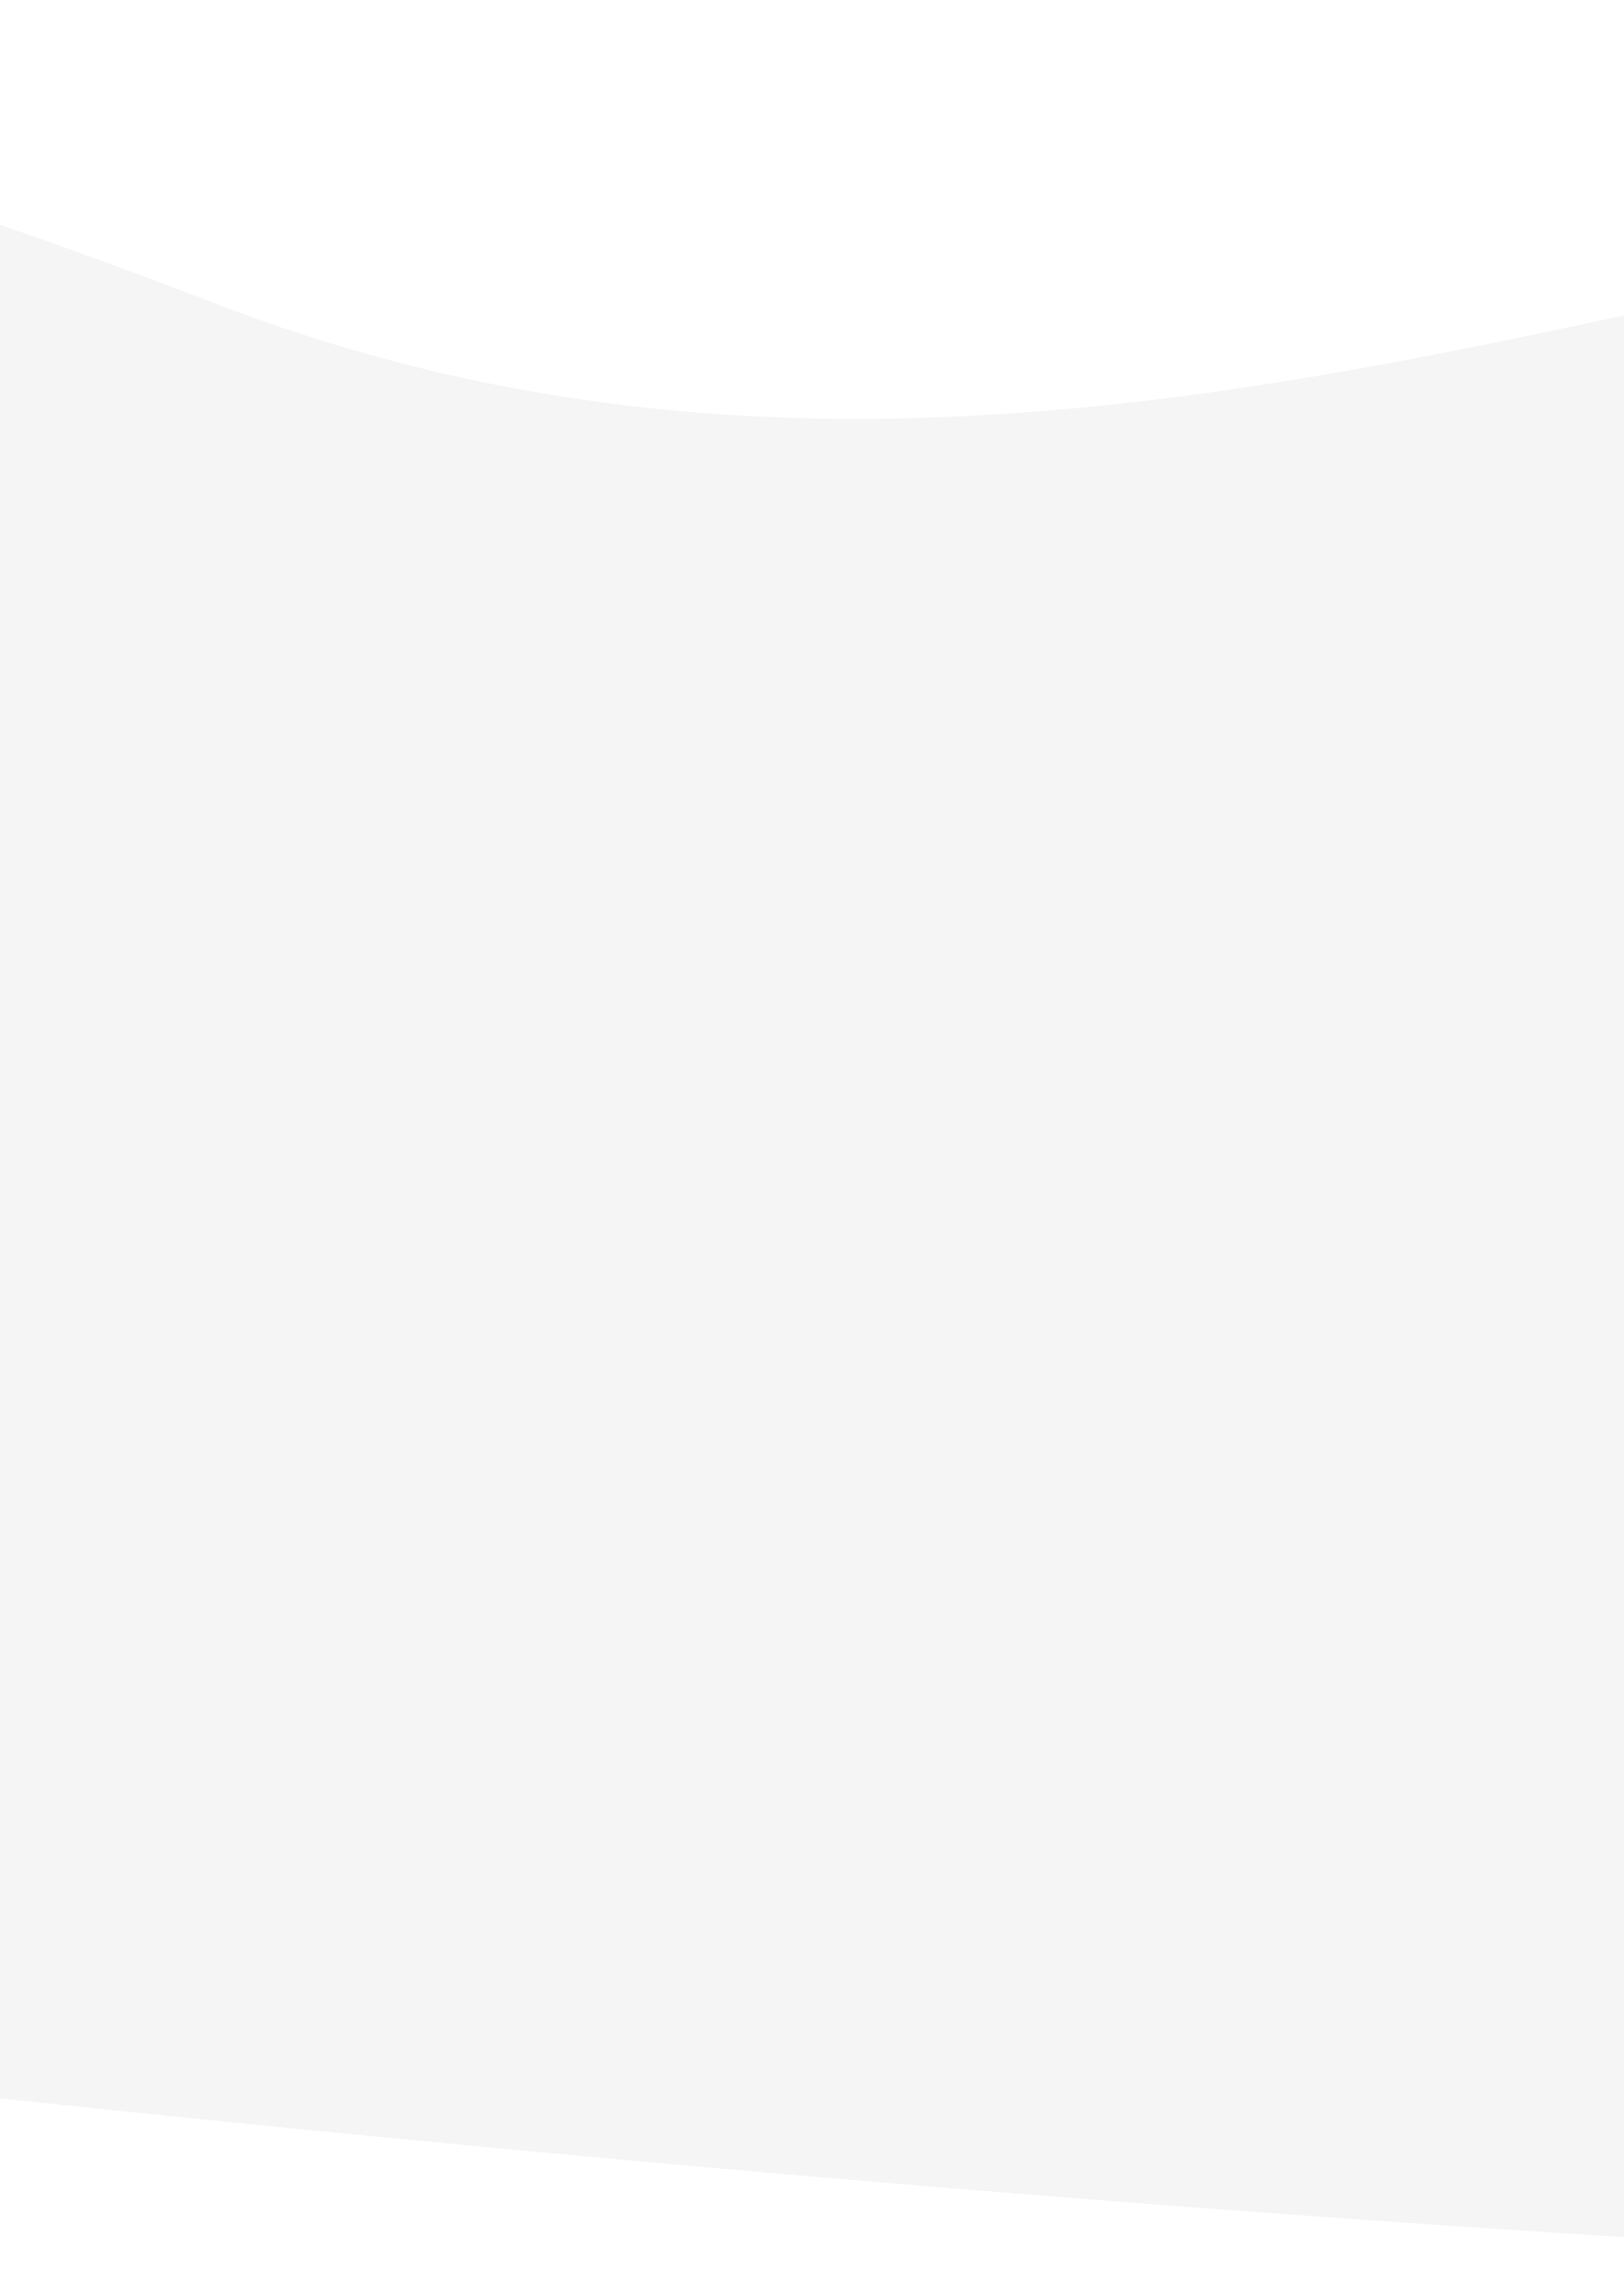
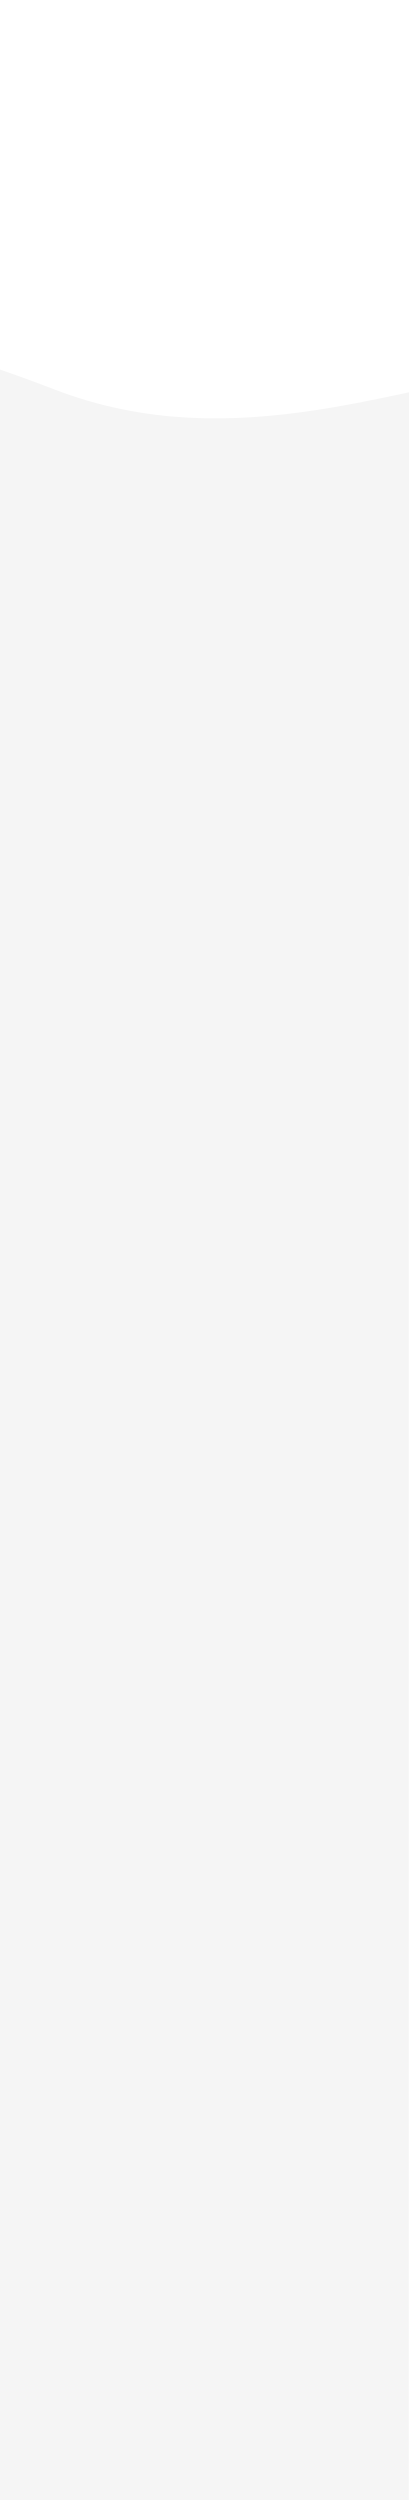
- <svg xmlns="http://www.w3.org/2000/svg" width="320" height="451" fill="none">
-   <path d="M-369.77 364.188s-544-72.34-290.533-216.389C-406.838 3.75-246.422-51.83 42.215 59.723c143.103 55.307 274.956-5.695 390.794-18.977 117.803-13.507 276.927-22.317 410.22 66.947 833.042 557.88-1180.31 269.58-1212.998 256.495z" fill="#F5F5F5" />
+ <svg xmlns="http://www.w3.org/2000/svg" width="320" height="1957" fill="none">
+   <path fill="#F5F5F5" d="M0 357h320v1600H0z" />
+   <path d="M-369.77 609.188s-544-72.34-290.533-216.389C-406.838 248.75-246.422 193.17 42.215 304.723c143.103 55.307 274.956-5.695 390.794-18.977 117.803-13.507 276.927-22.317 410.22 66.947 833.042 557.88-1180.31 269.58-1212.998 256.495z" fill="#F5F5F5" />
</svg>
